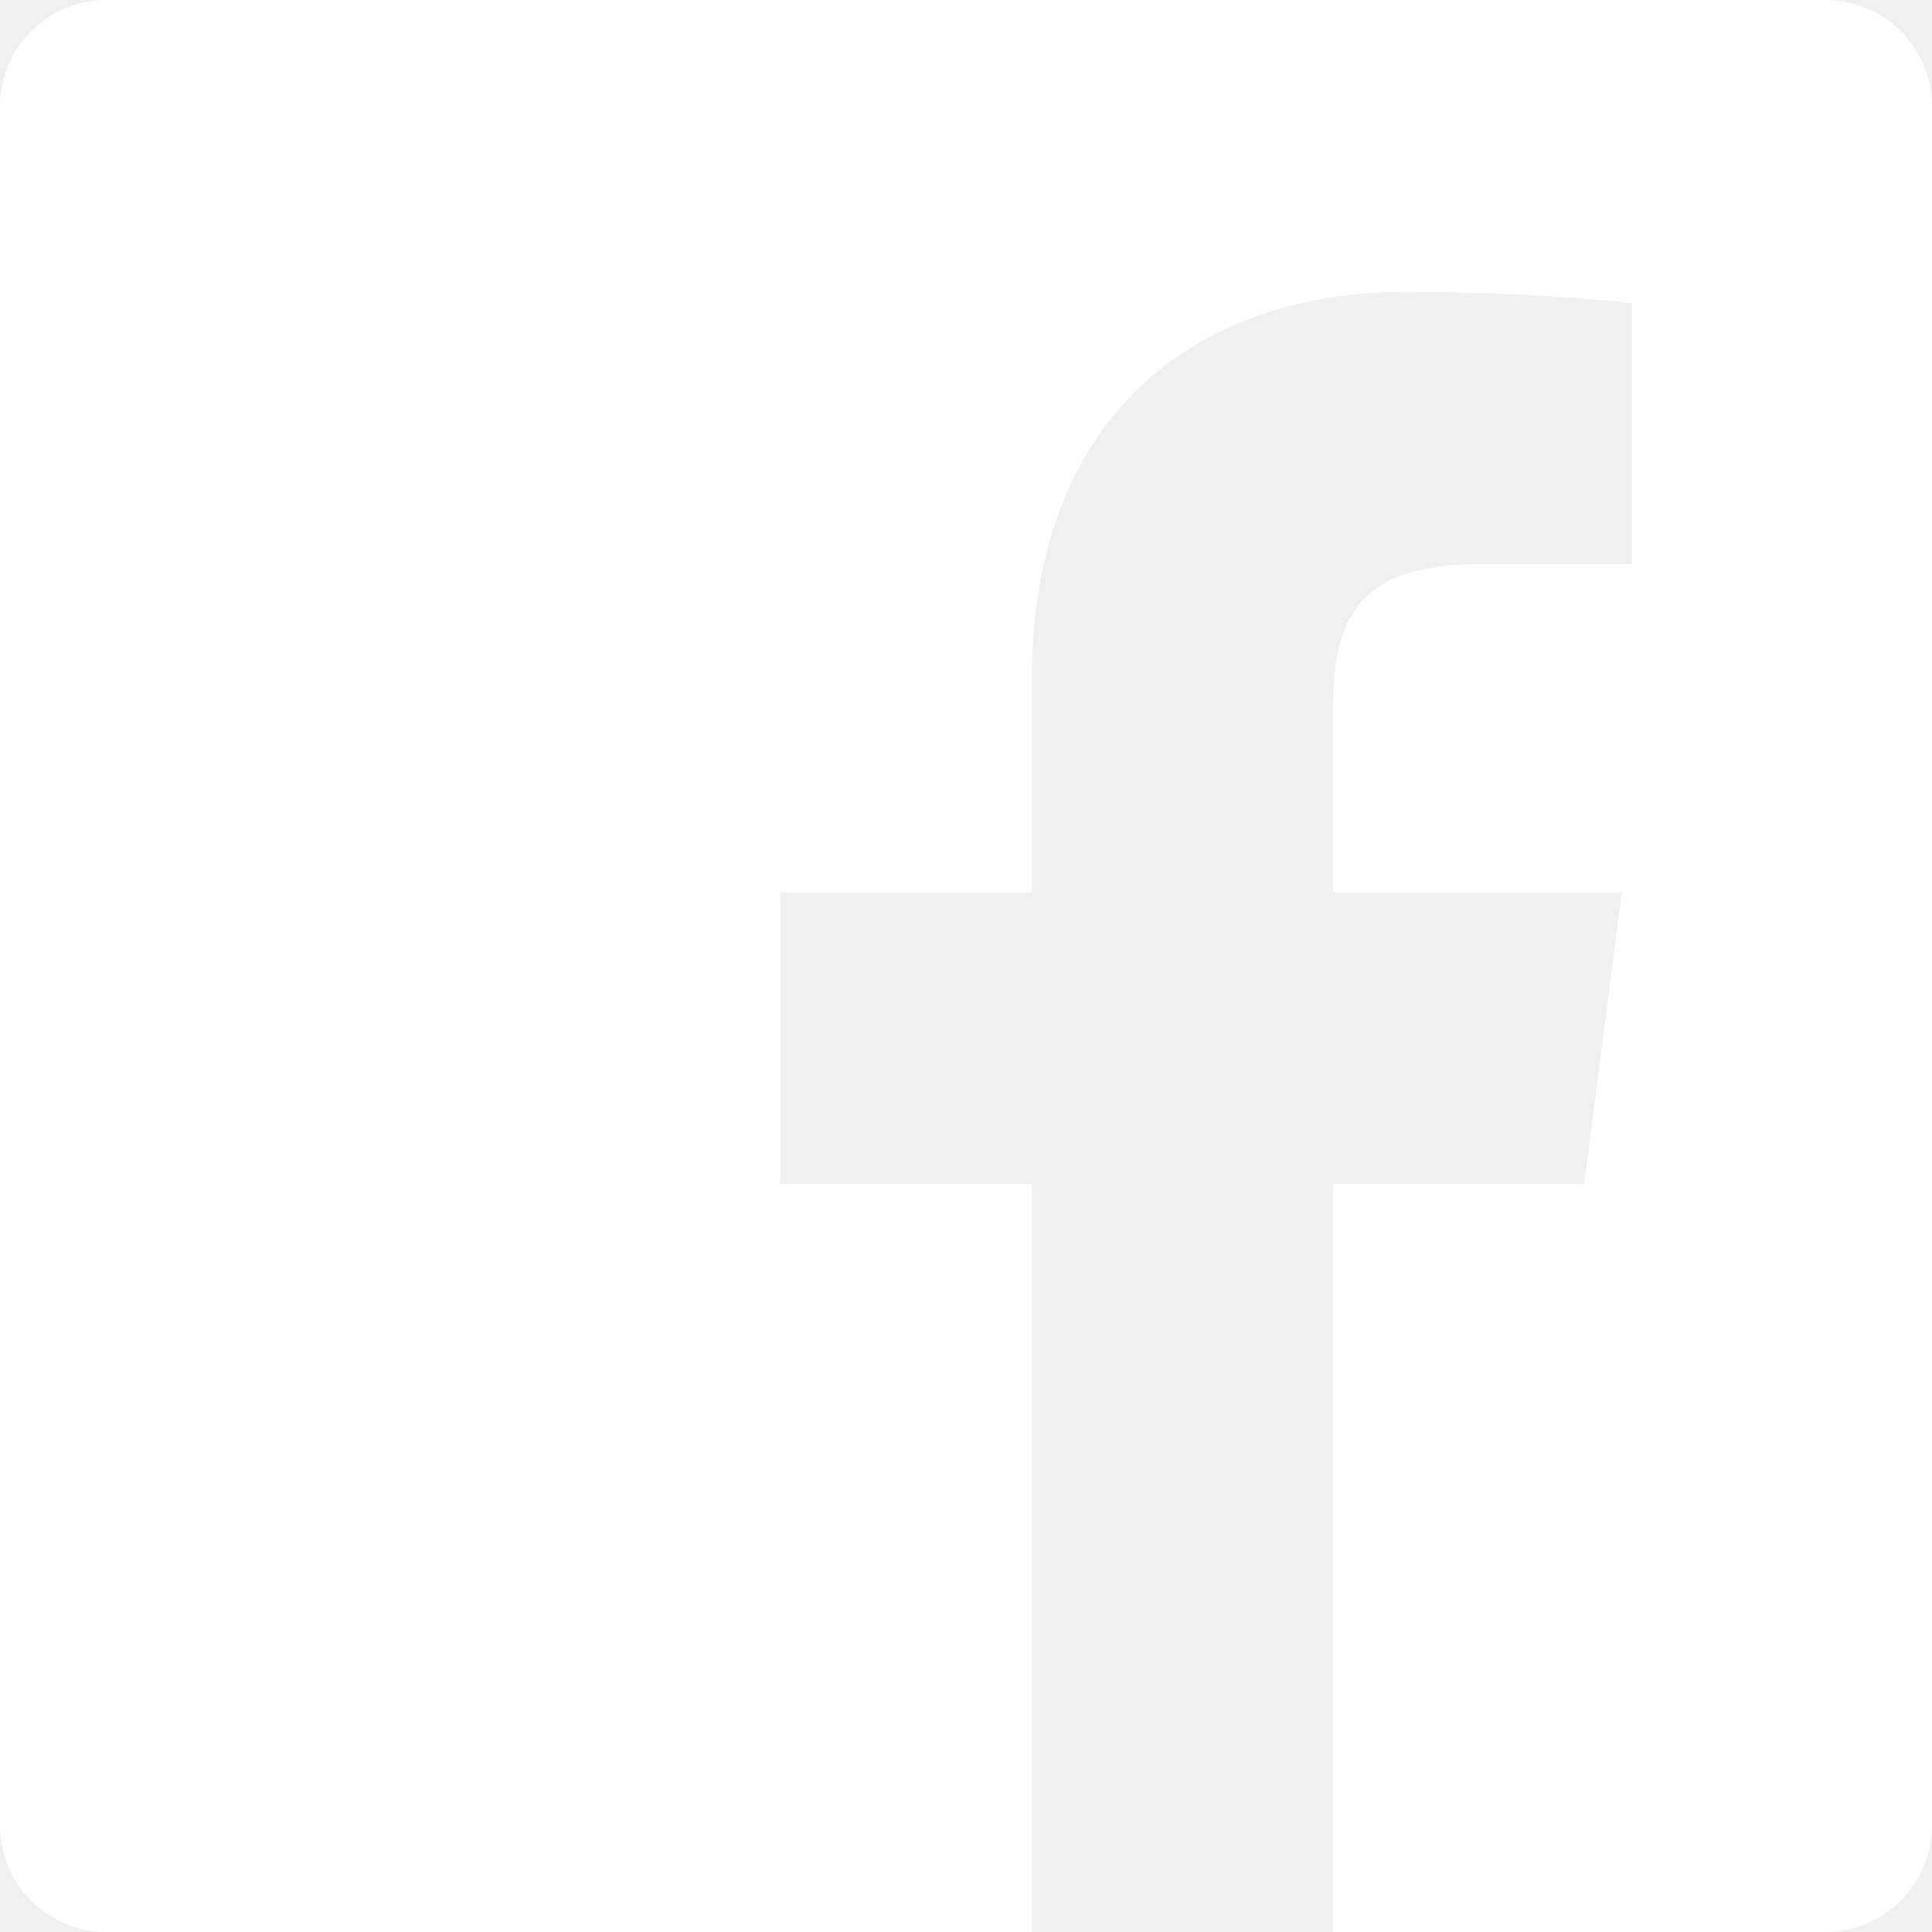
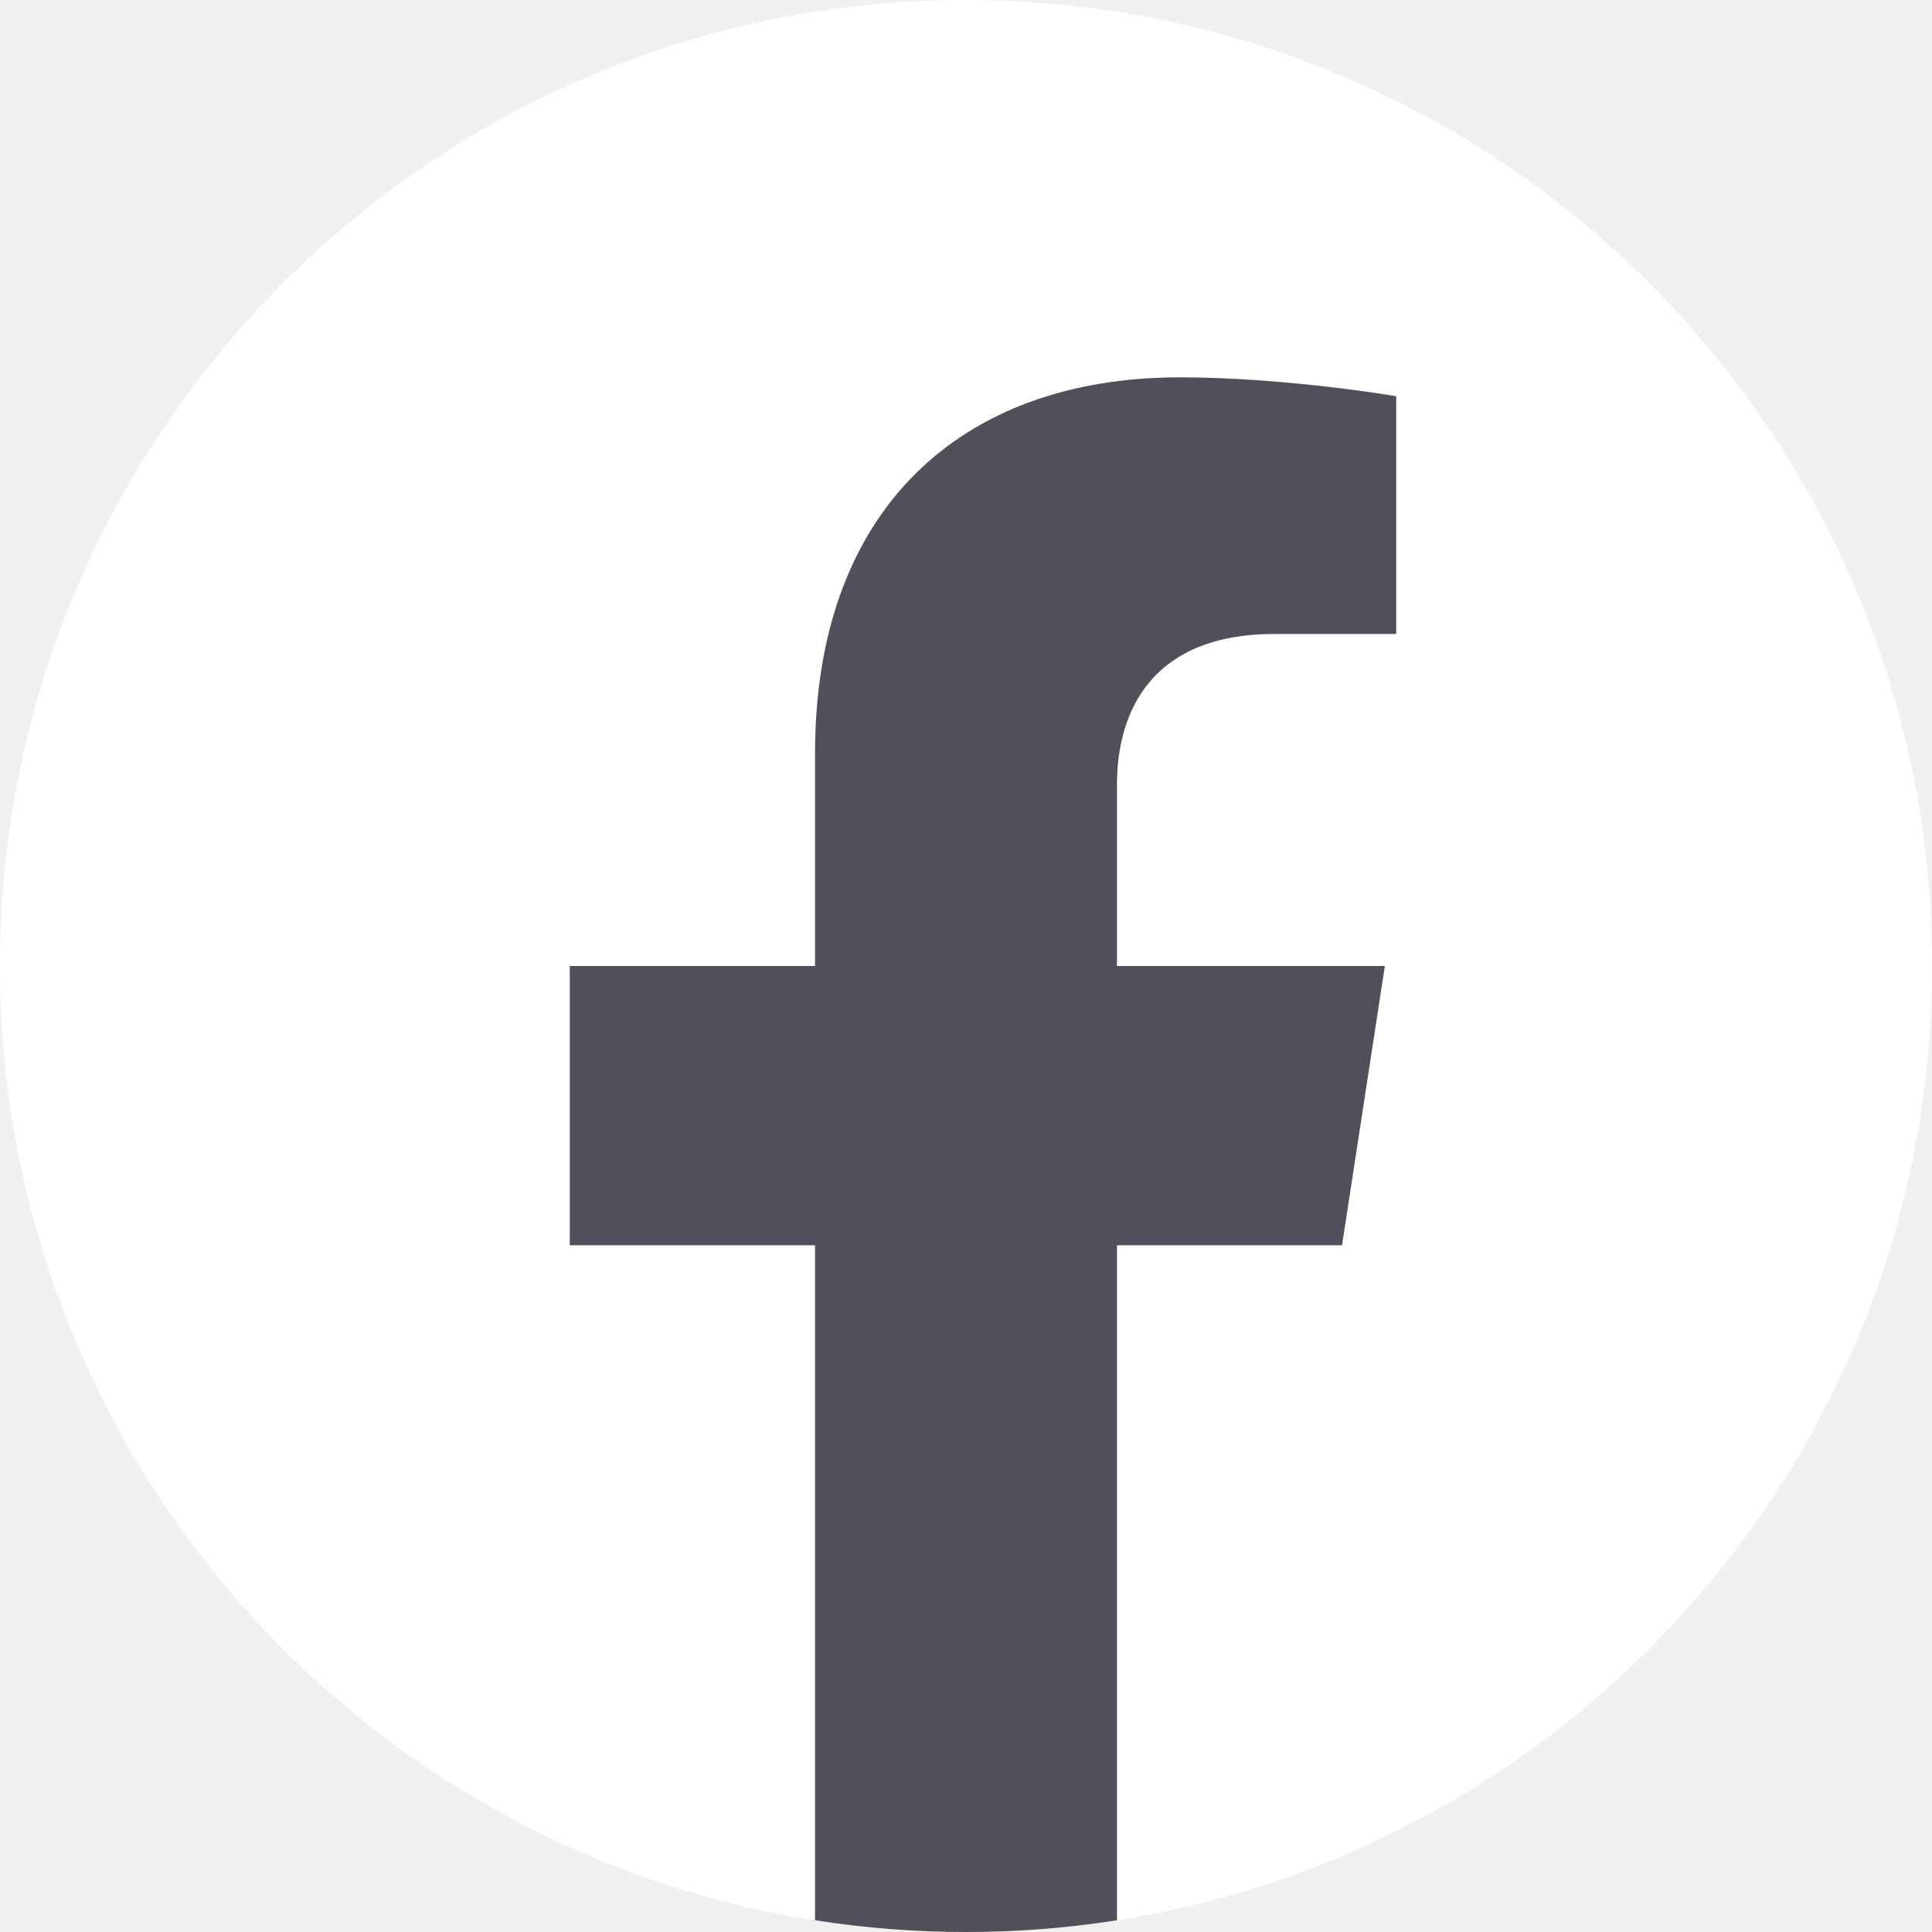
- <svg xmlns="http://www.w3.org/2000/svg" enable-background="new 0 0 128 128" id="Social_Icons" version="1.1" viewBox="0 0 128 128" xml:space="preserve">
-   <g id="_x31__stroke">
-     <g id="Facebook_1_">
-       <rect fill="none" height="128" width="128" />
-       <path clip-rule="evenodd" d="M68.369,128H7.065C3.162,128,0,124.836,0,120.935    V7.065C0,3.162,3.162,0,7.065,0h113.871C124.837,0,128,3.162,128,7.065v113.87c0,3.902-3.163,7.065-7.064,7.065H88.318V78.431    h16.638l2.491-19.318H88.318V46.78c0-5.593,1.553-9.404,9.573-9.404l10.229-0.004V20.094c-1.769-0.235-7.841-0.761-14.906-0.761    c-14.749,0-24.846,9.003-24.846,25.535v14.246H51.688v19.318h16.681V128z" fill="#FFF" fill-rule="evenodd" id="Facebook" />
-     </g>
+ <svg xmlns="http://www.w3.org/2000/svg" height="100%" style="fill-rule:evenodd;clip-rule:evenodd;stroke-linejoin:round;stroke-miterlimit:2;" version="1.1" viewBox="0 0 512 512" width="100%" xml:space="preserve">
+   <g>
+     <path d="M512,256c0,-141.385 -114.615,-256 -256,-256c-141.385,0 -256,114.615 -256,256c0,127.777 93.616,233.685 216,252.89l0,-178.89l-65,0l0,-74l65,0l0,-56.4c0,-64.16 38.219,-99.6 96.695,-99.6c28.009,0 57.305,5 57.305,5l0,63l-32.281,0c-31.801,0 -41.719,19.733 -41.719,39.978l0,48.022l71,0l-11.35,74l-59.65,0l0,178.89c122.385,-19.205 216,-125.113 216,-252.89Z" style="fill:#FFF;fill-rule:nonzero;" />
+     <path d="M355.65,330l11.35,-74l-71,0l0,-48.022c0,-20.245 9.917,-39.978 41.719,-39.978l32.281,0l0,-63c0,0 -29.297,-5 -57.305,-5c-58.476,0 -96.695,35.44 -96.695,99.6l0,56.4l-65,0l0,74l65,0l0,178.89c13.033,2.045 26.392,3.11 40,3.11c13.608,0 26.966,-1.065 40,-3.11l0,-178.89l59.65,0Z" style="fill:#514F59;fill-rule:nonzero;" />
  </g>
</svg>
